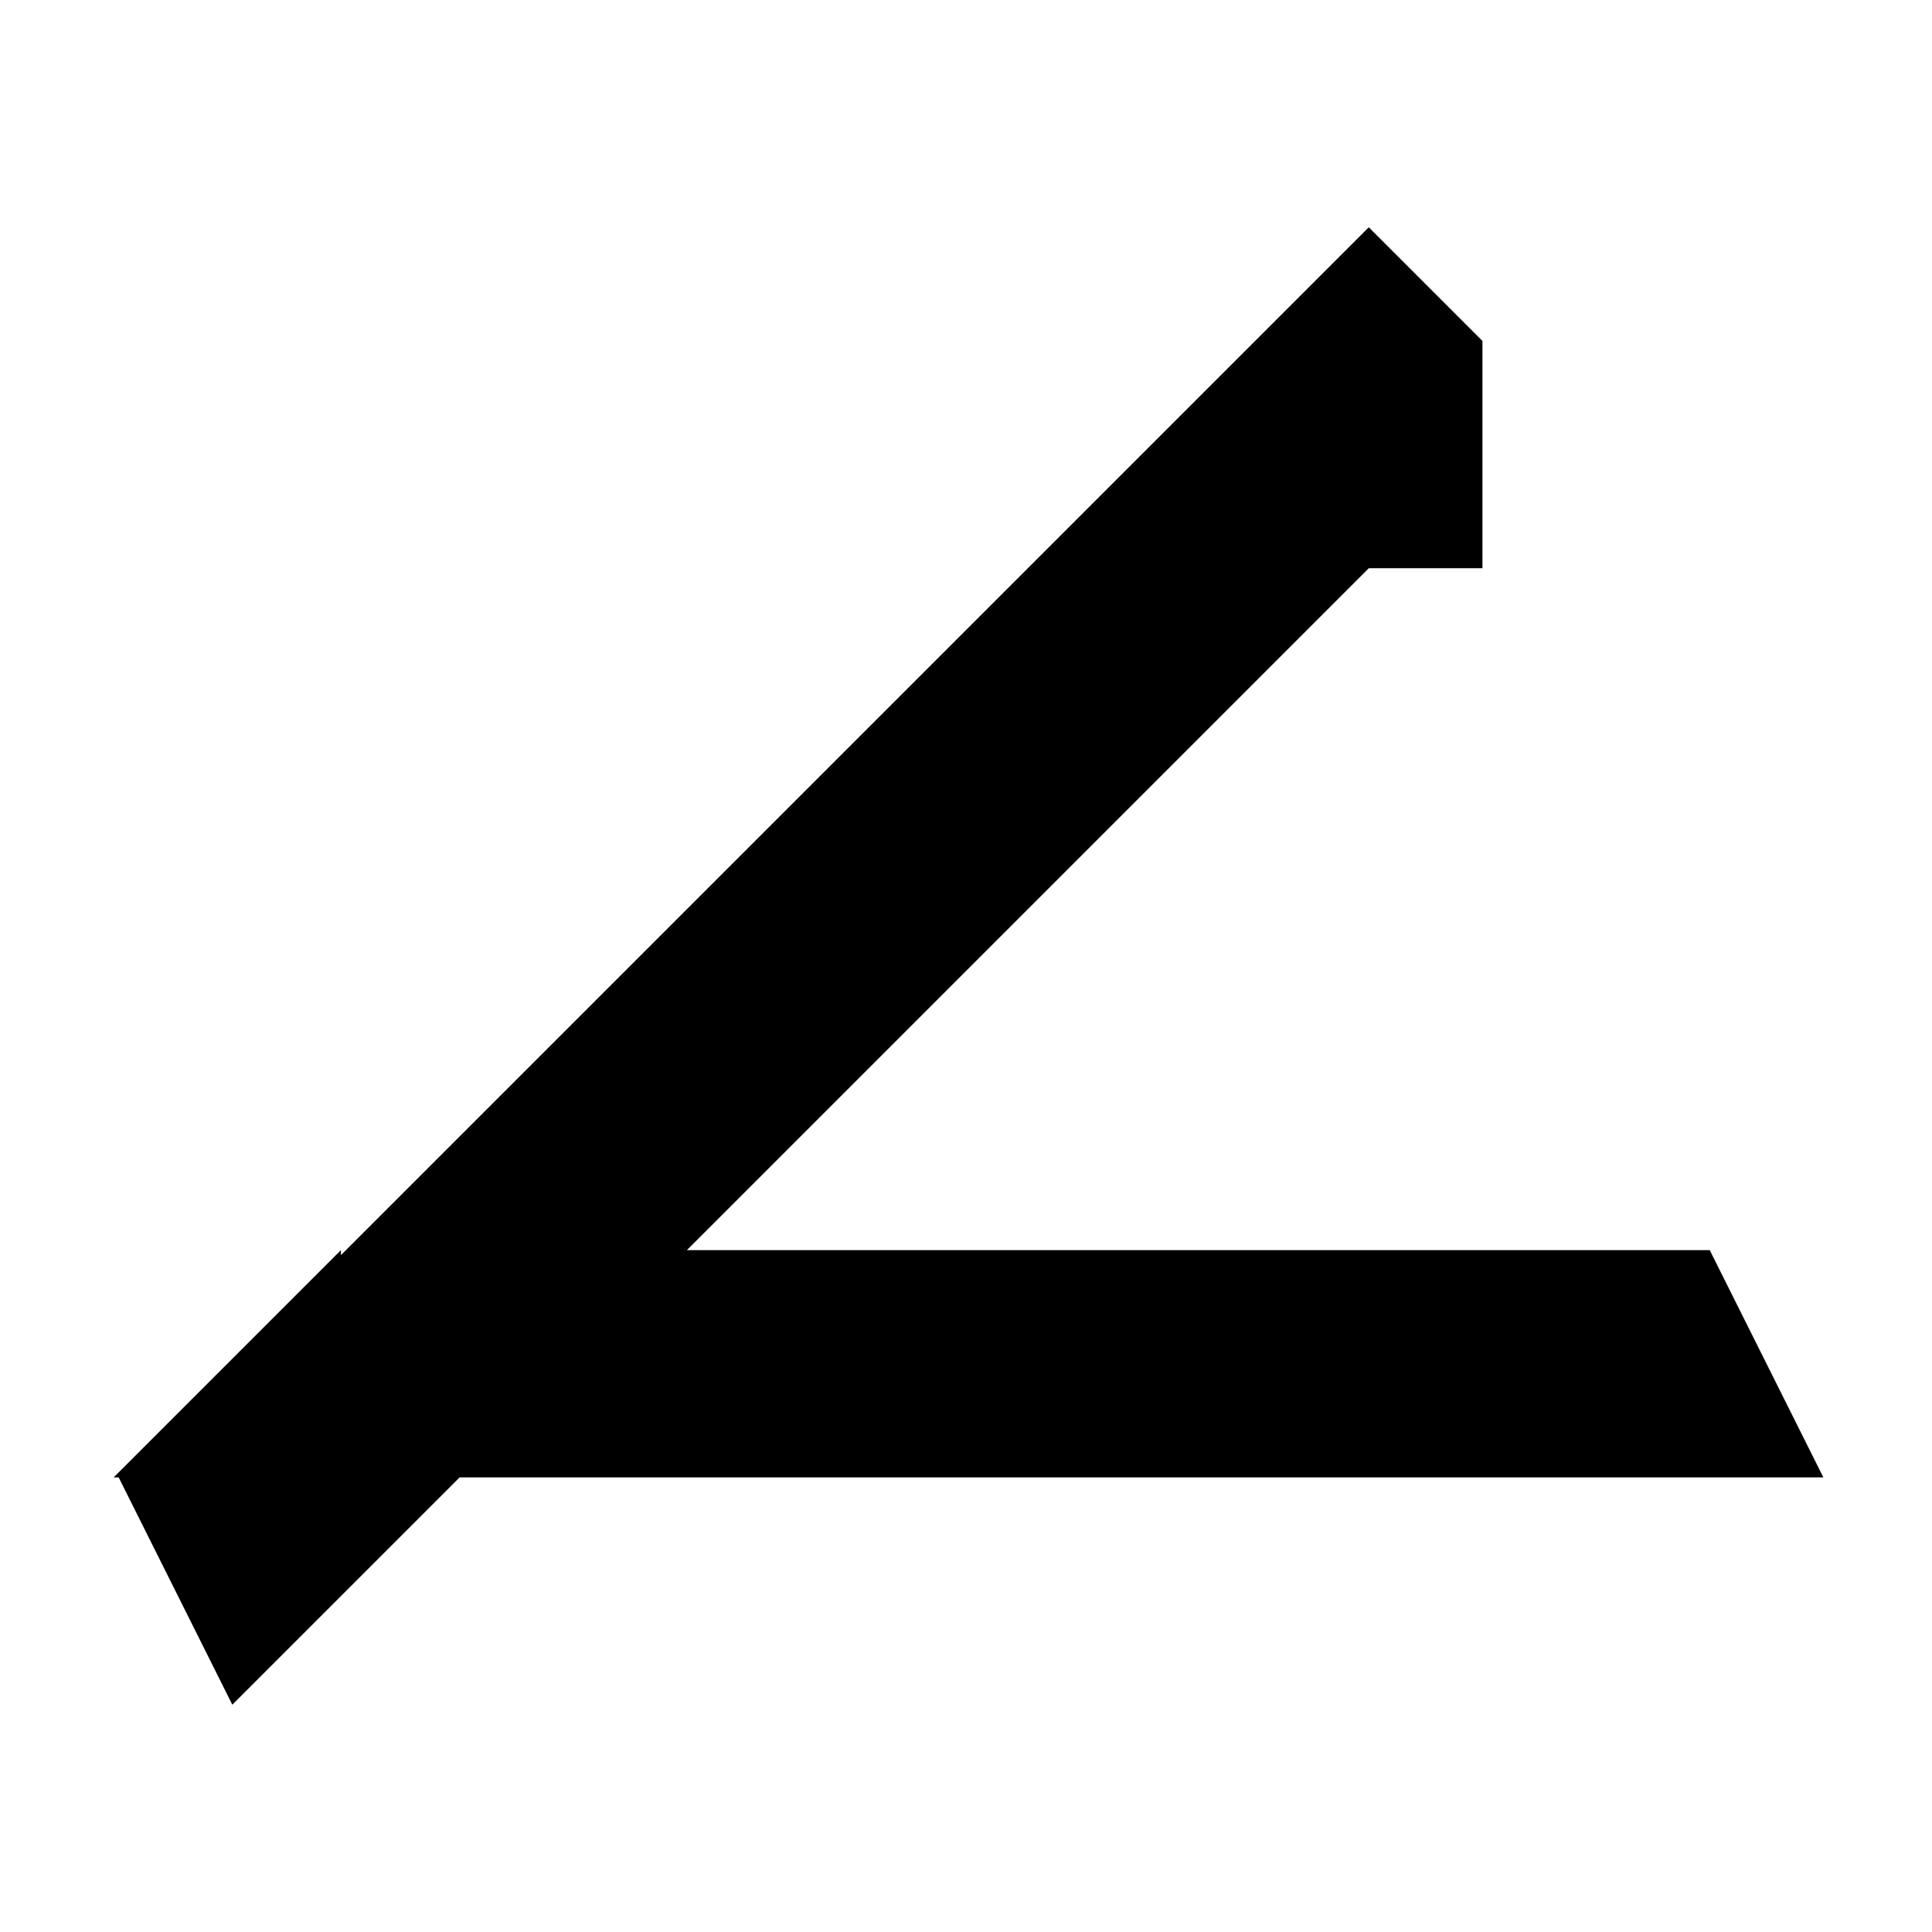
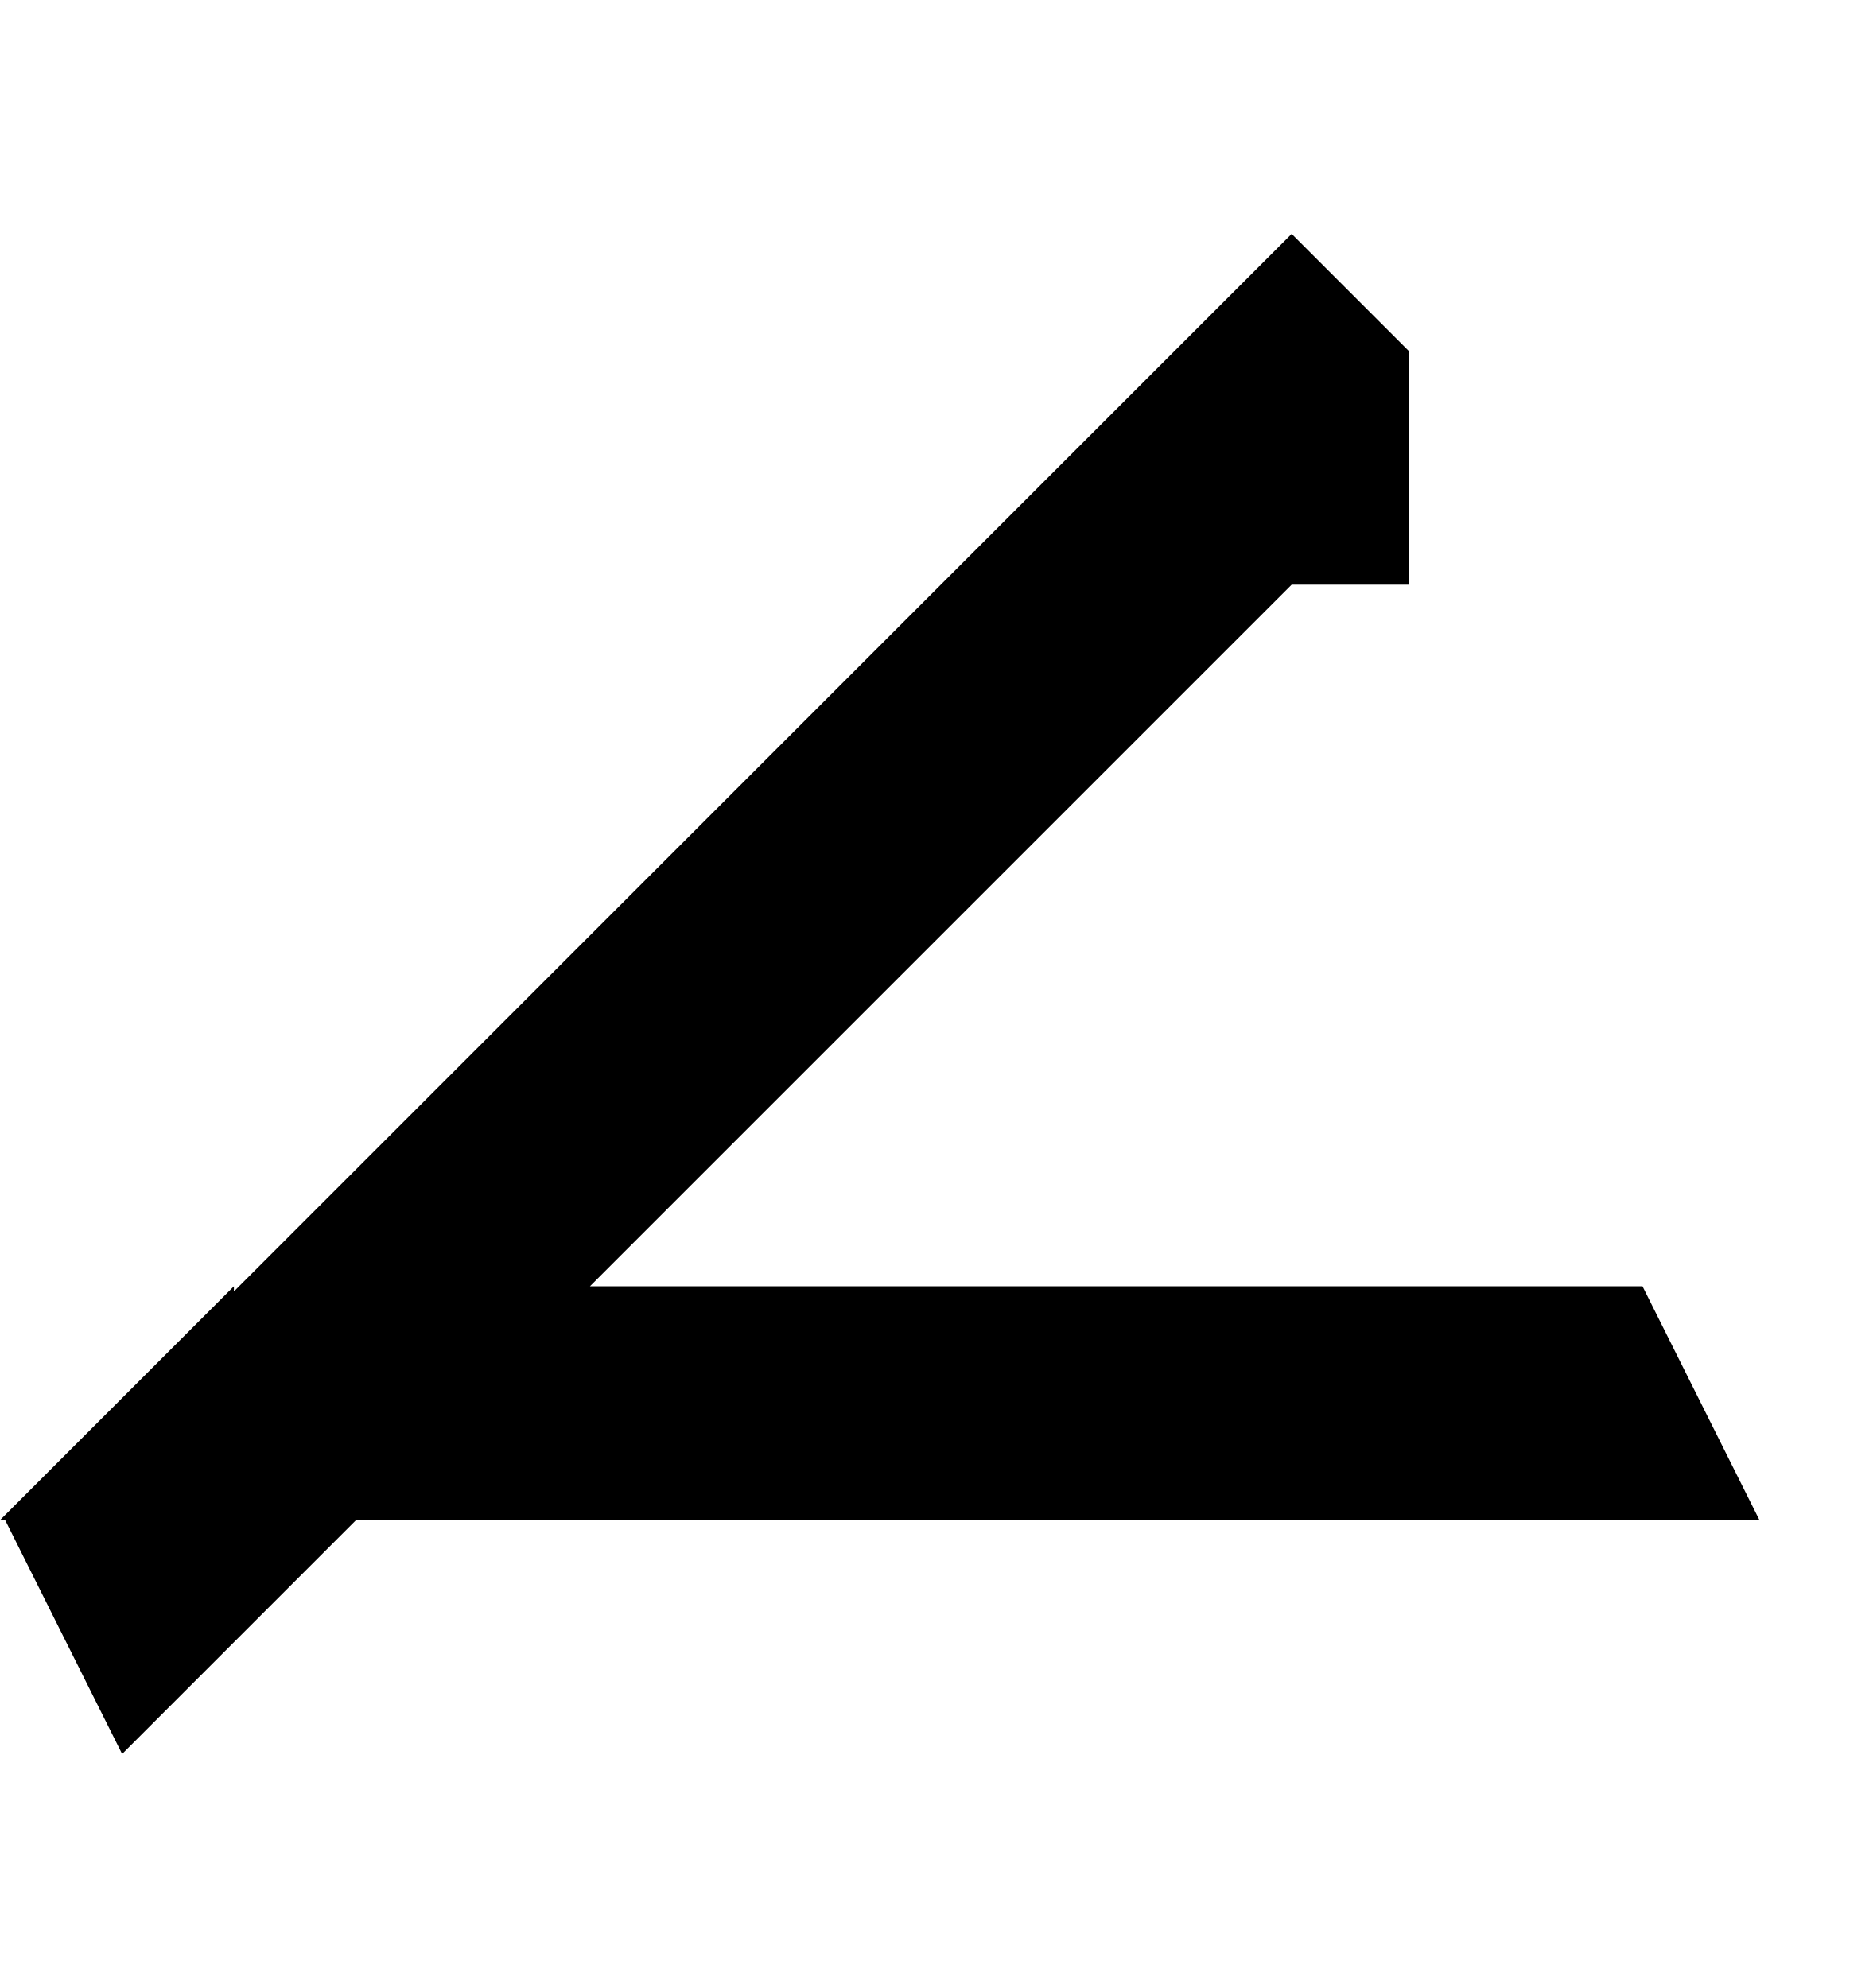
- <svg xmlns="http://www.w3.org/2000/svg" width="1000" height="1000" viewBox="0 0 1000 1000" fill="none">
-   <path fill-rule="evenodd" clip-rule="evenodd" d="M708.482 117.647L649.658 176.471L590.835 235.294L532.011 294.118L414.364 411.765L296.717 529.412L179.07 647.059L176.471 649.658V647.059L58.824 764.706H61.423L120.246 882.353L237.893 764.706H296.717H414.364H532.011H649.658H767.305H884.952H943.776L884.952 647.059H767.305H649.658H532.011H414.364H355.541L473.188 529.412L590.835 411.765L708.482 294.118H767.305V176.471L708.482 117.647Z" fill="black" />
+ <svg xmlns="http://www.w3.org/2000/svg" width="942" height="1000" viewBox="0 0 942 1000" fill="none">
+   <path fill-rule="evenodd" clip-rule="evenodd" d="M649.619 117.64L590.799 176.46L531.979 235.28L473.159 294.1L355.519 411.74L237.879 529.38L120.239 647.02L117.64 649.619V647.02L0 764.66H2.599L61.419 882.3L179.059 764.66H237.879H355.519H473.159H590.799H708.439H826.079H884.899L826.079 647.02H708.439H590.799H473.159H355.519H296.699L414.339 529.38L531.979 411.74L649.619 294.1H708.439V176.46L649.619 117.64Z" fill="black" />
</svg>
